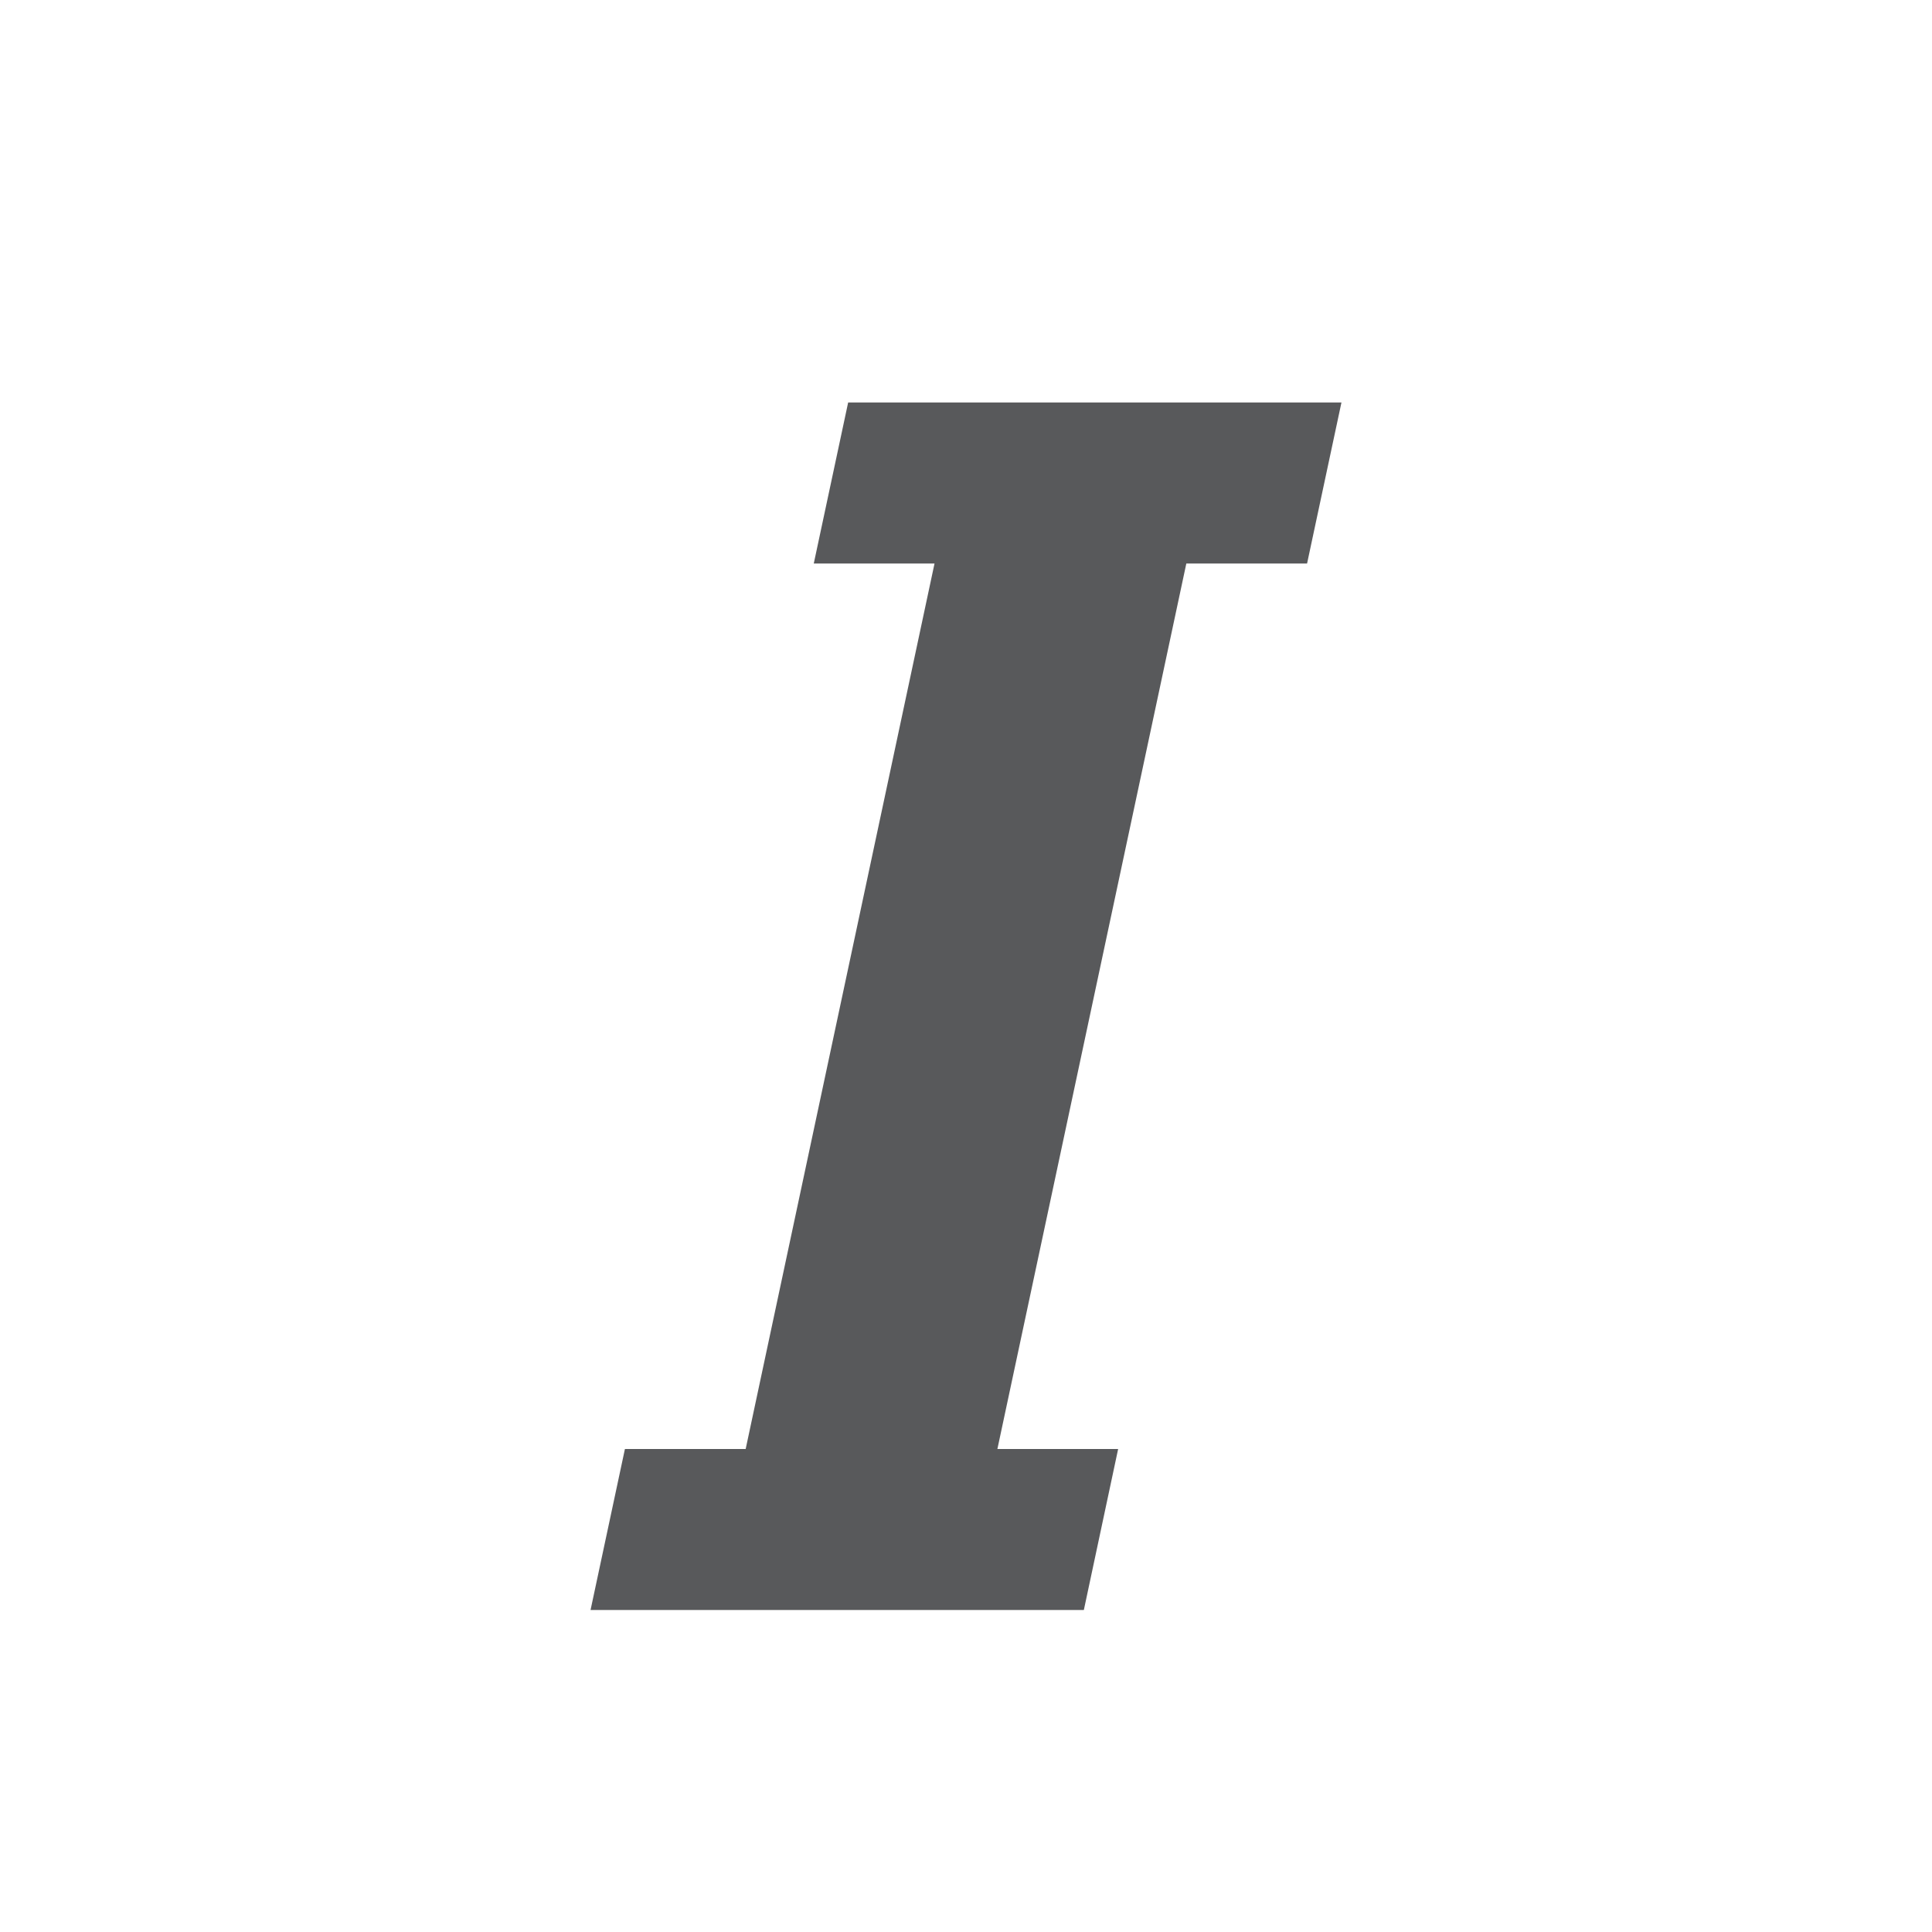
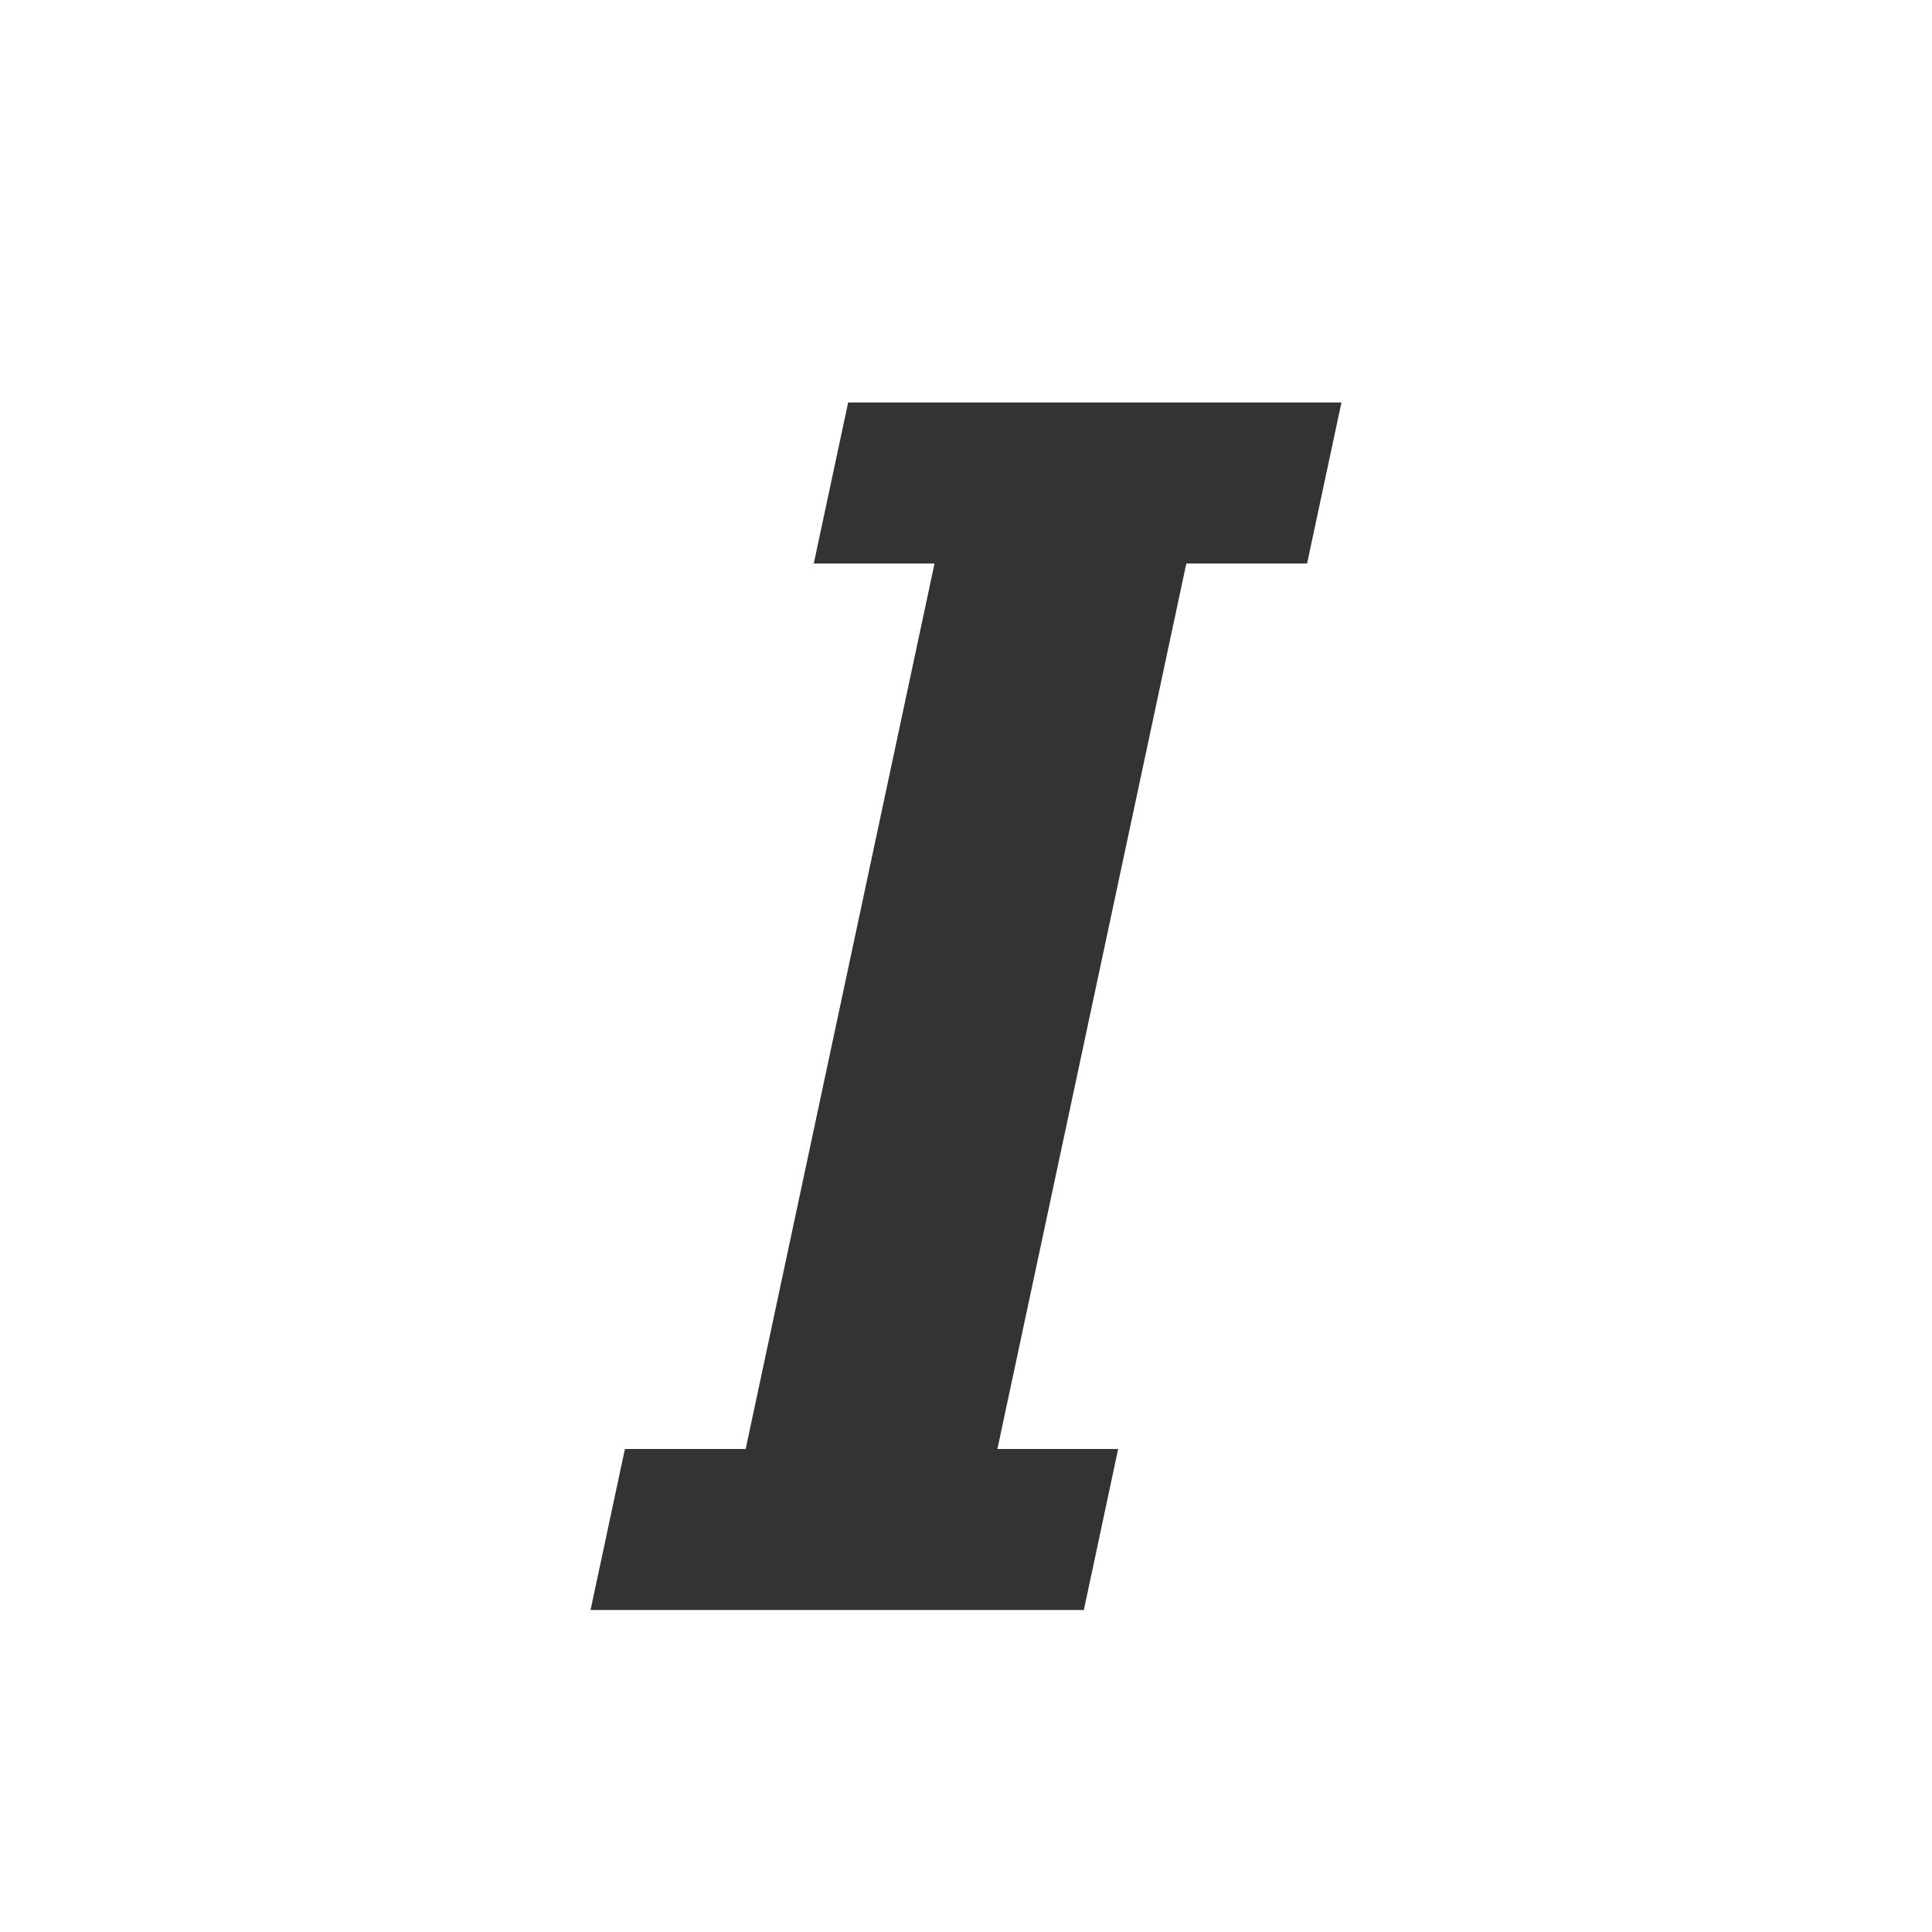
<svg xmlns="http://www.w3.org/2000/svg" version="1.1" x="0px" y="0px" viewBox="0 0 24 24" enable-background="new 0 0 24 24" xml:space="preserve">
  <g id="Structural_Icons">
    <g id="minus">
	</g>
    <g id="minus-small">
	</g>
    <g id="plus_1_">
	</g>
    <g id="plus-small">
	</g>
    <g id="ellipsis">
	</g>
    <g id="checkmark">
	</g>
    <g id="menu">
	</g>
    <g id="cross">
	</g>
    <g id="arrow">
	</g>
  </g>
  <g id="Form_Icons">
    <g id="attachment">
	</g>
-     <polygon fill="#58595B" points="10.536,5 10.109,7 11.609,7 9.263,18 7.763,18 7.336,20 13.464,20 13.89,18 12.39,18 14.737,7    16.237,7 16.664,5  " />
+     <polygon fill="#333333" points="10.536,5 10.109,7 11.609,7 9.263,18 7.763,18 7.336,20 13.464,20 13.89,18 12.39,18 14.737,7    16.237,7 16.664,5  " />
  </g>
  <g id="Status_Icons">
    <g id="bell">
	</g>
  </g>
  <g id="Action_Icons">
</g>
  <g id="Navigation_Icons">
</g>
  <g id="PLAYGROUND">
</g>
</svg>
